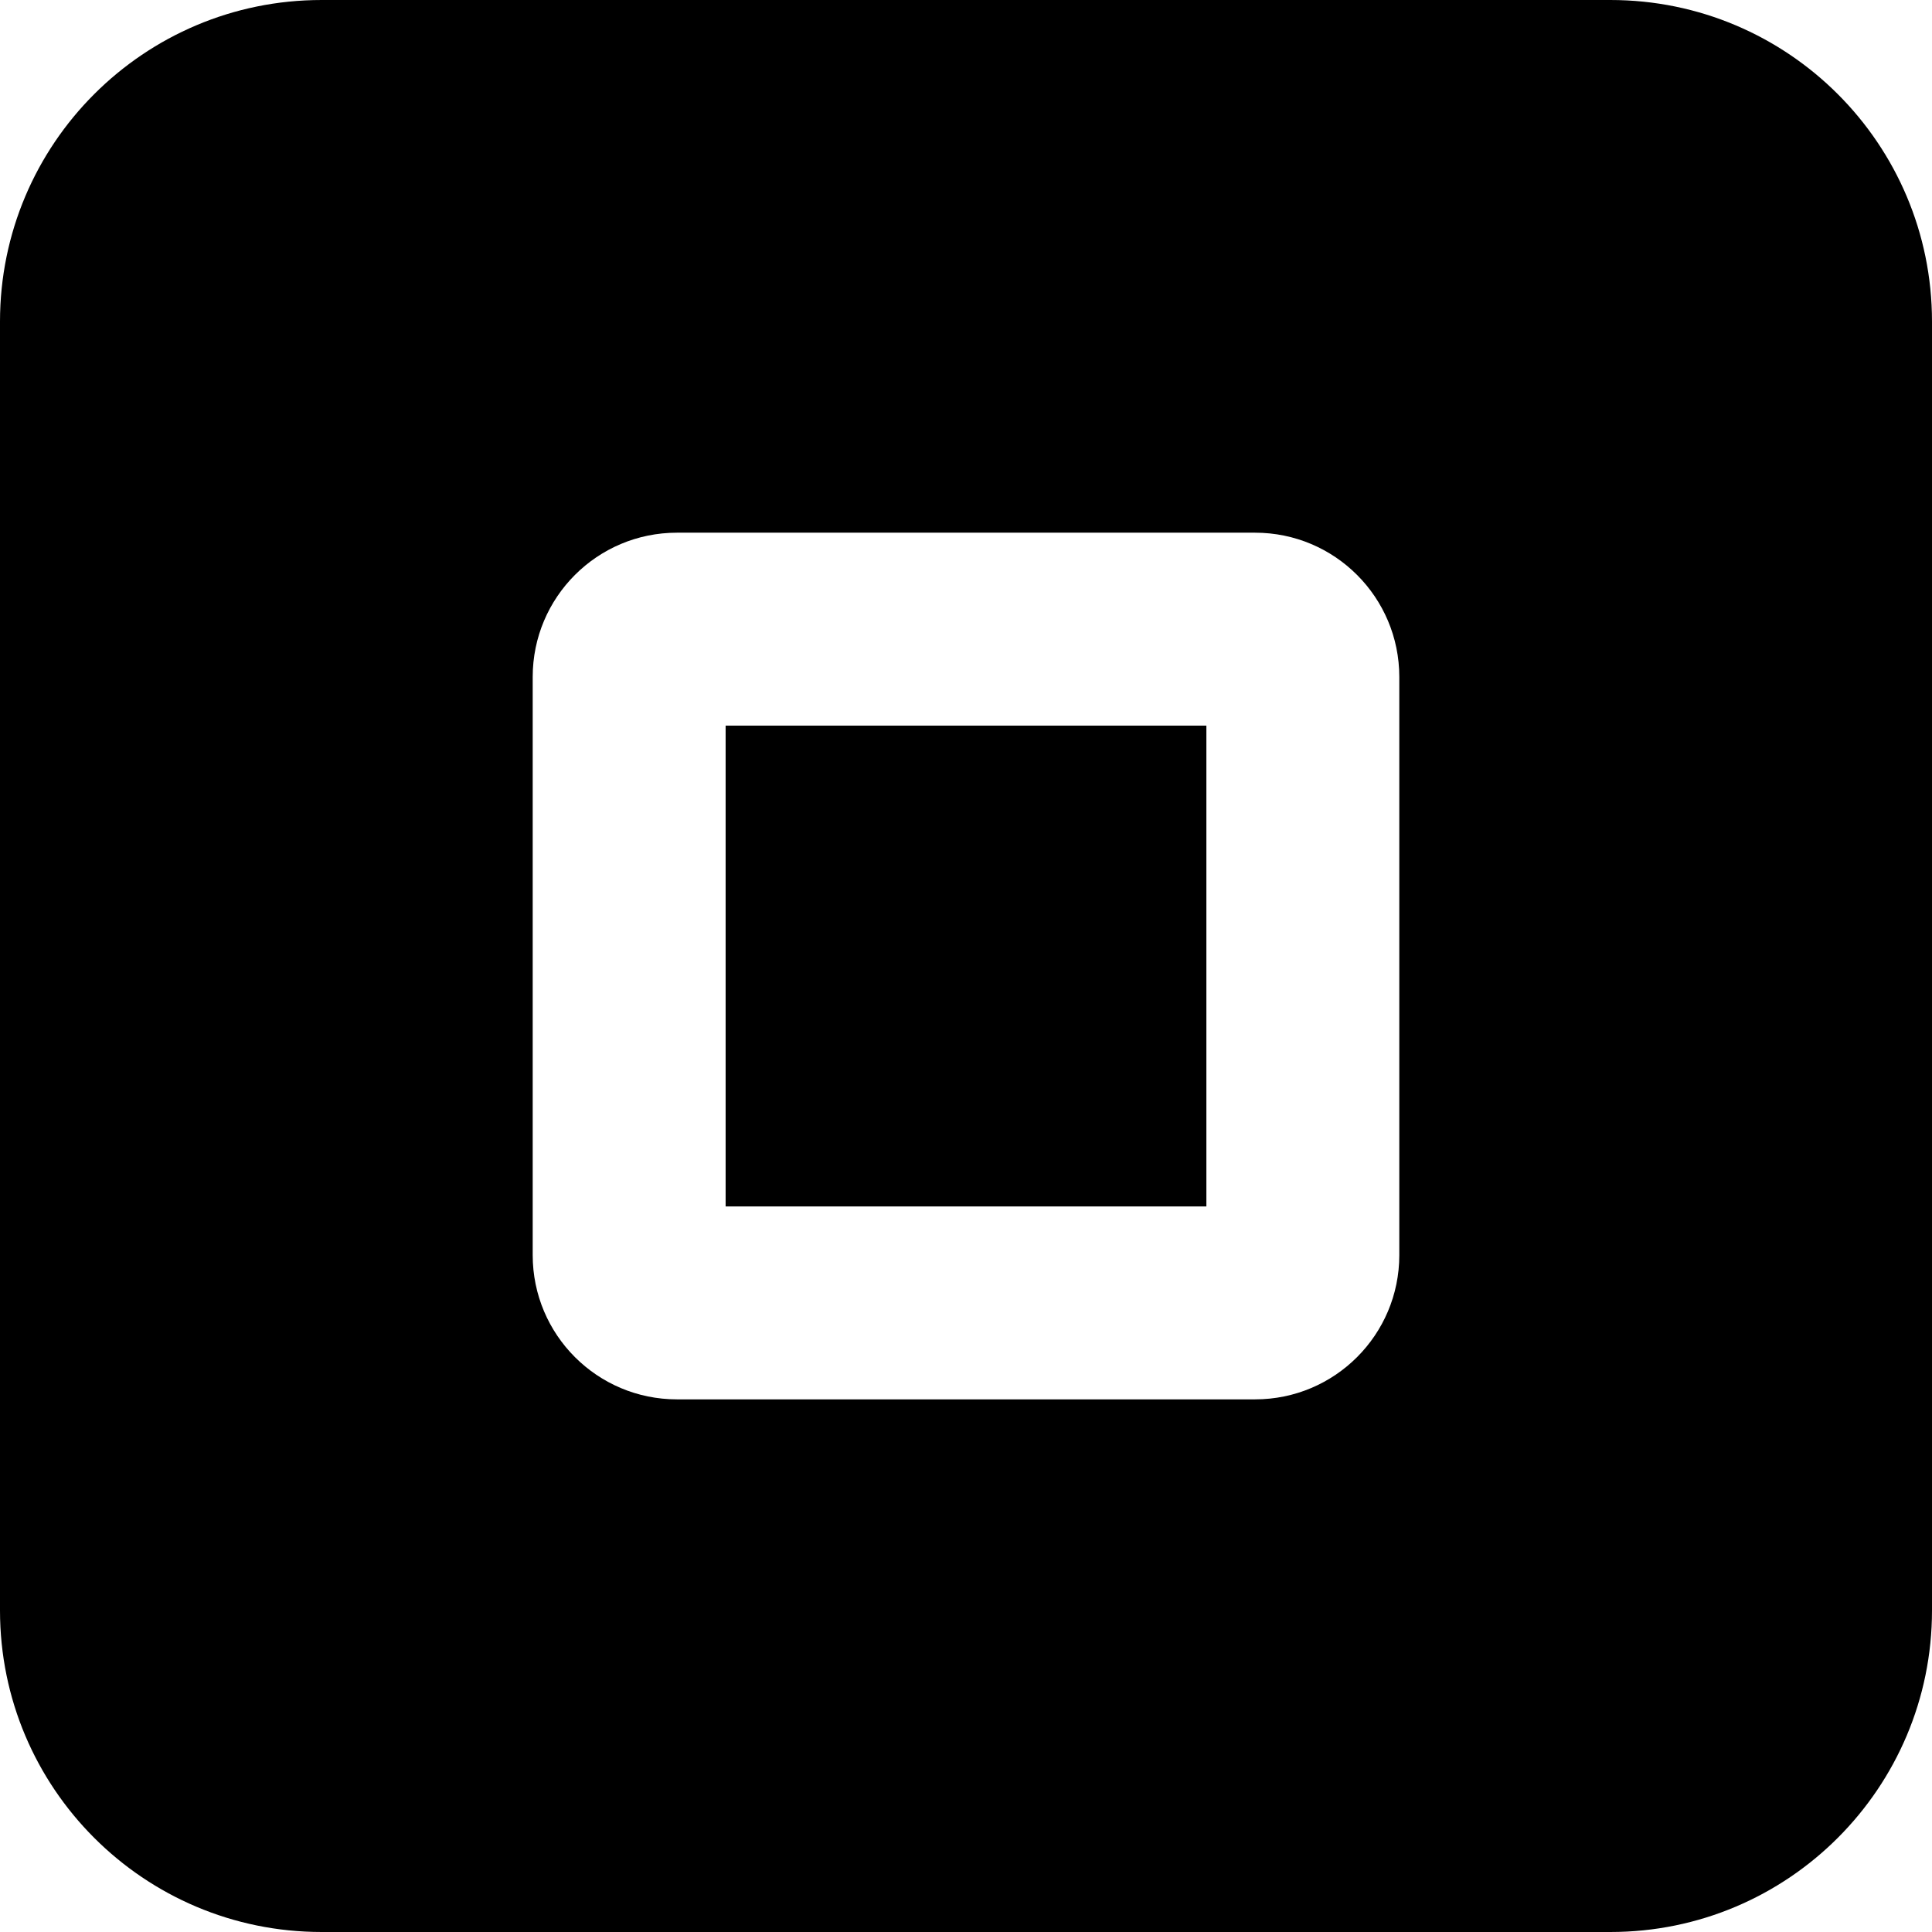
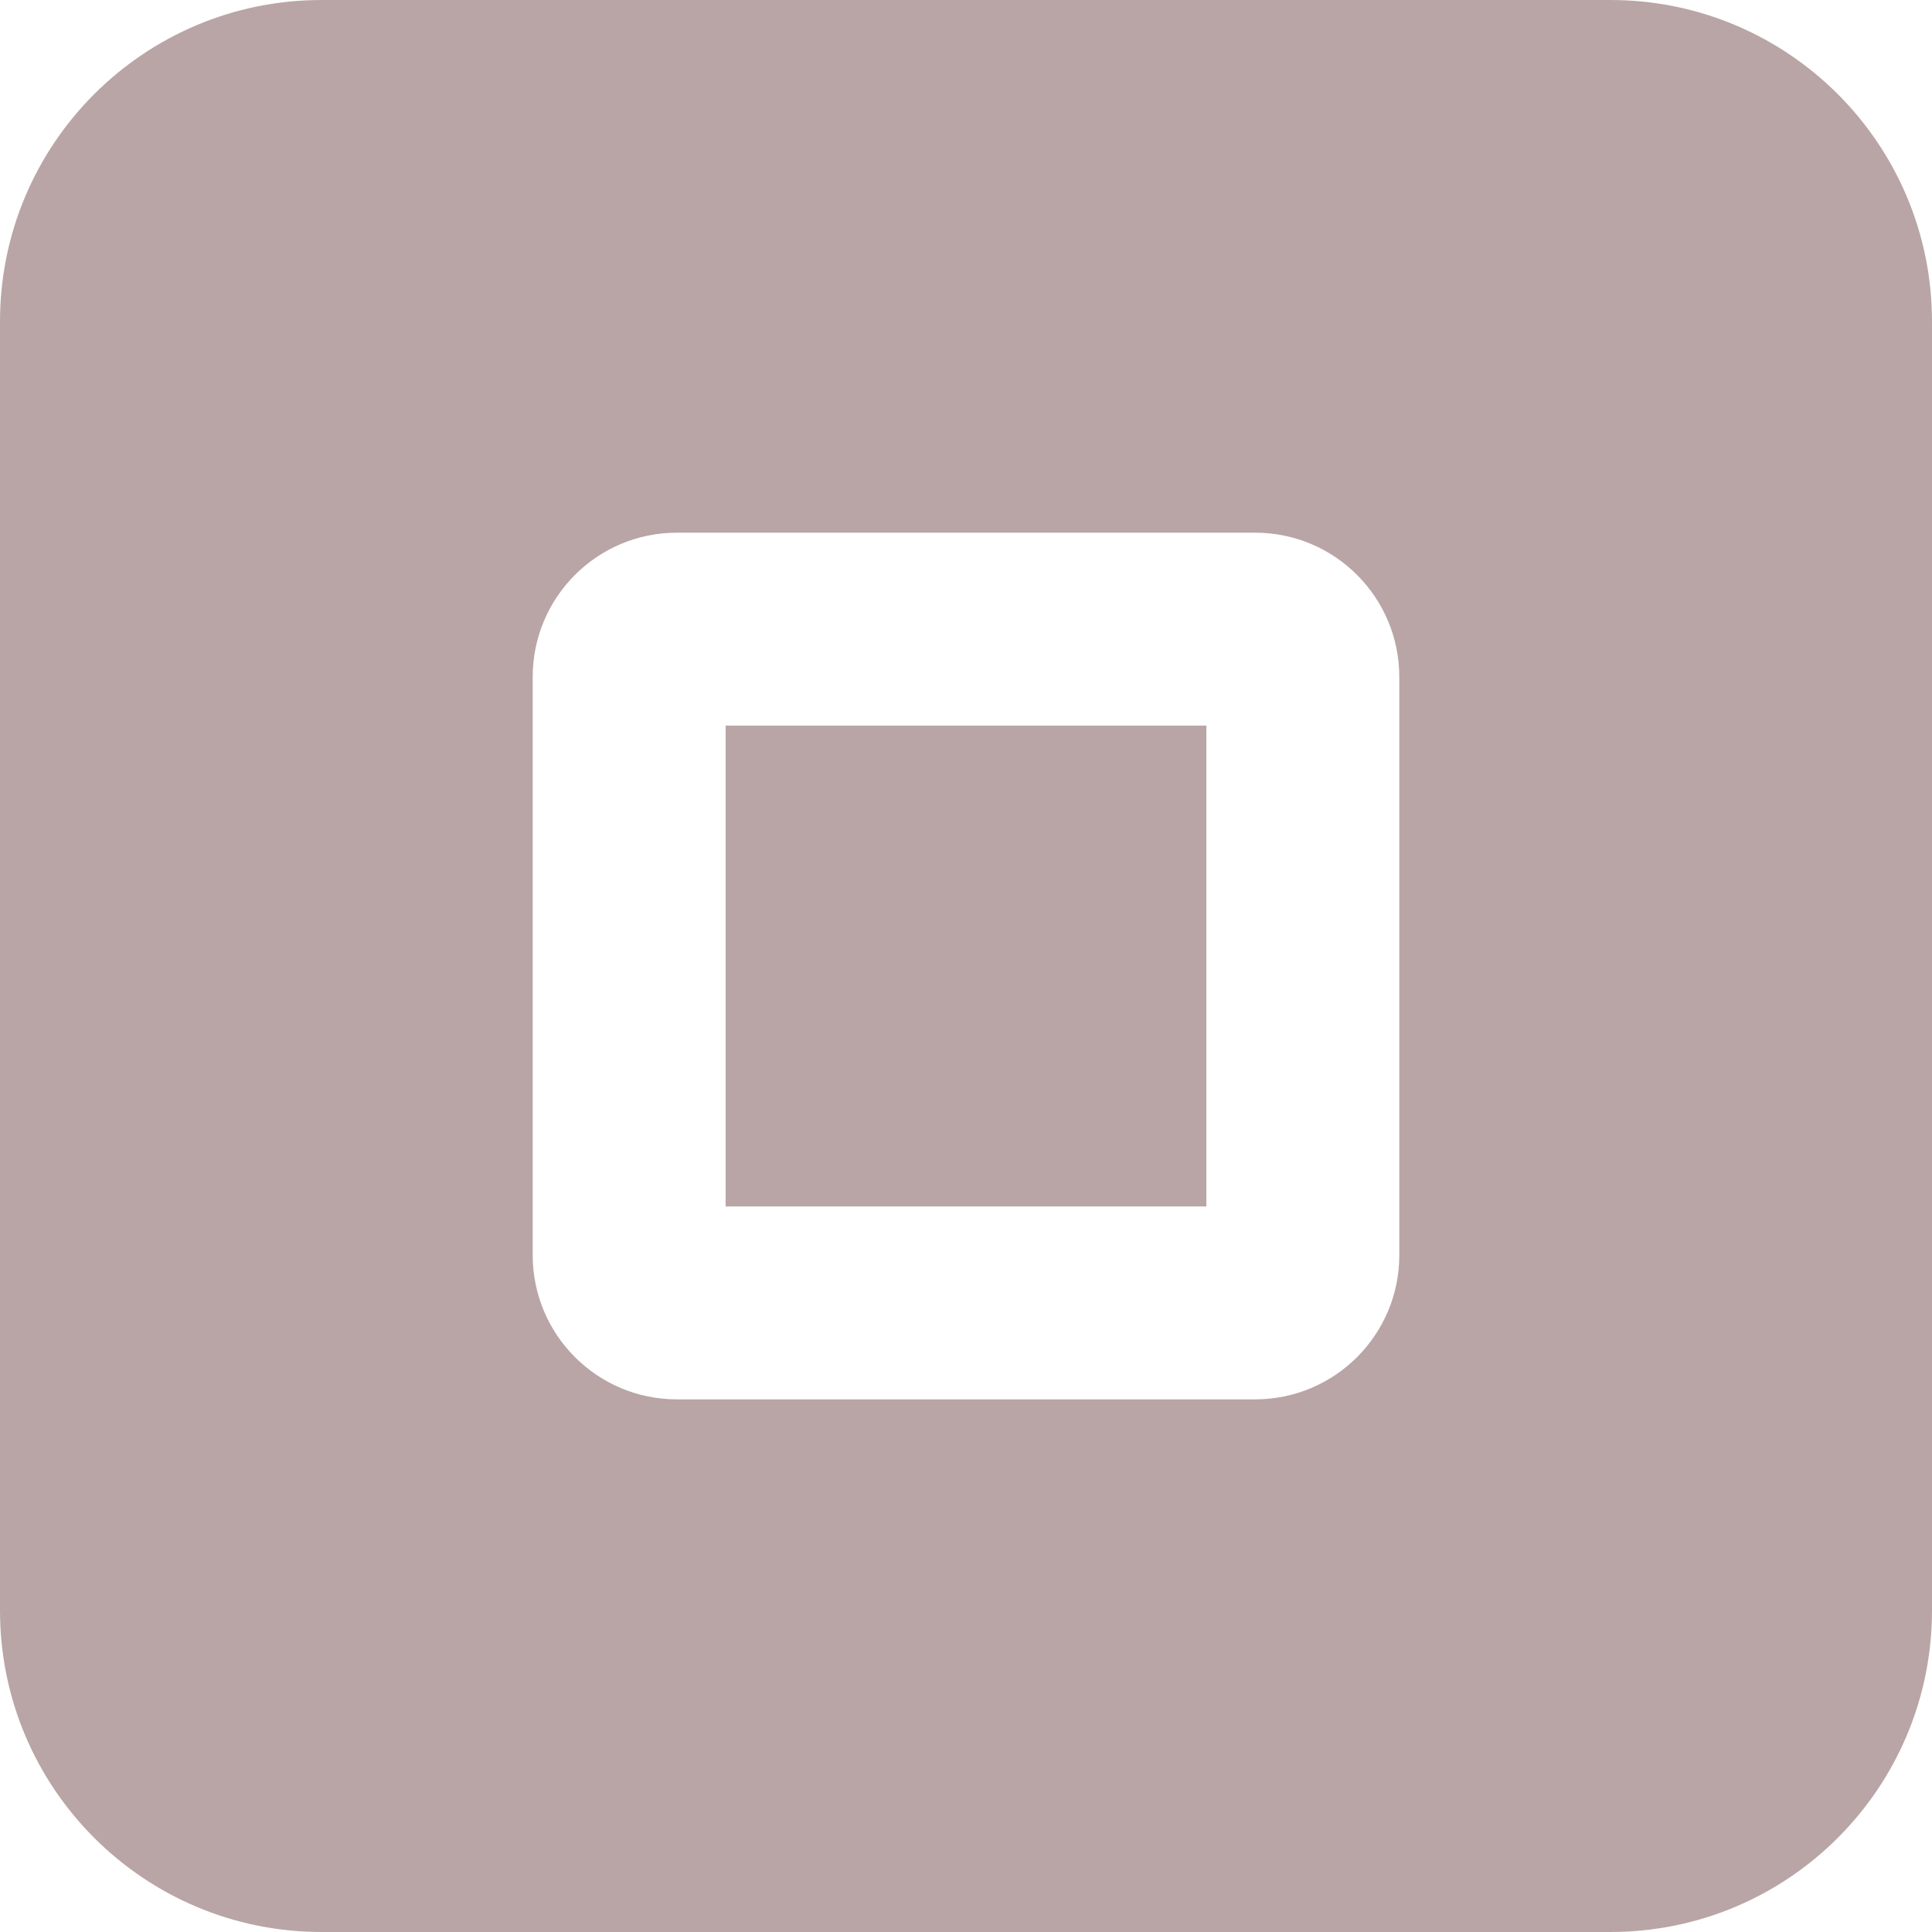
<svg xmlns="http://www.w3.org/2000/svg" version="1.1" id="Capa_1" x="0px" y="0px" viewBox="0 0 496.433 496.433" style="enable-background:new 0 0 496.433 496.433;" xml:space="preserve">
  <g id="XMLID_636_">
-     <path id="XMLID_638_" d="M413.81,0.001H82.624C36.988,0.001,0,36.987,0,82.624v331.185c0,45.635,36.988,82.623,82.624,82.623   H413.81c45.638,0,82.623-36.988,82.623-82.623V82.624C496.433,36.987,459.447,0.001,413.81,0.001z M359.556,322.503   c0,20.48-16.589,37.068-37.066,37.068H173.944c-20.477,0-37.066-16.588-37.066-37.068V173.944   c0-20.479,16.589-37.068,37.066-37.068h148.545c20.478,0,37.066,16.59,37.066,37.068V322.503z" />
-     <rect id="XMLID_637_" x="186.452" y="186.45" width="123.529" height="123.549" />
+     <path id="XMLID_638_" fill="#b9a5a6" d="M413.81,0.001H82.624C36.988,0.001,0,36.987,0,82.624v331.185c0,45.635,36.988,82.623,82.624,82.623   H413.81c45.638,0,82.623-36.988,82.623-82.623V82.624C496.433,36.987,459.447,0.001,413.81,0.001z M359.556,322.503   c0,20.48-16.589,37.068-37.066,37.068H173.944c-20.477,0-37.066-16.588-37.066-37.068V173.944   c0-20.479,16.589-37.068,37.066-37.068h148.545c20.478,0,37.066,16.59,37.066,37.068V322.503z" />
+     <rect id="XMLID_637_" x="186.452" y="186.45" width="123.529" height="123.549" fill="#b9a5a6" />
  </g>
  <g>
</g>
  <g>
</g>
  <g>
</g>
  <g>
</g>
  <g>
</g>
  <g>
</g>
  <g>
</g>
  <g>
</g>
  <g>
</g>
  <g>
</g>
  <g>
</g>
  <g>
</g>
  <g>
</g>
  <g>
</g>
  <g>
</g>
</svg>
